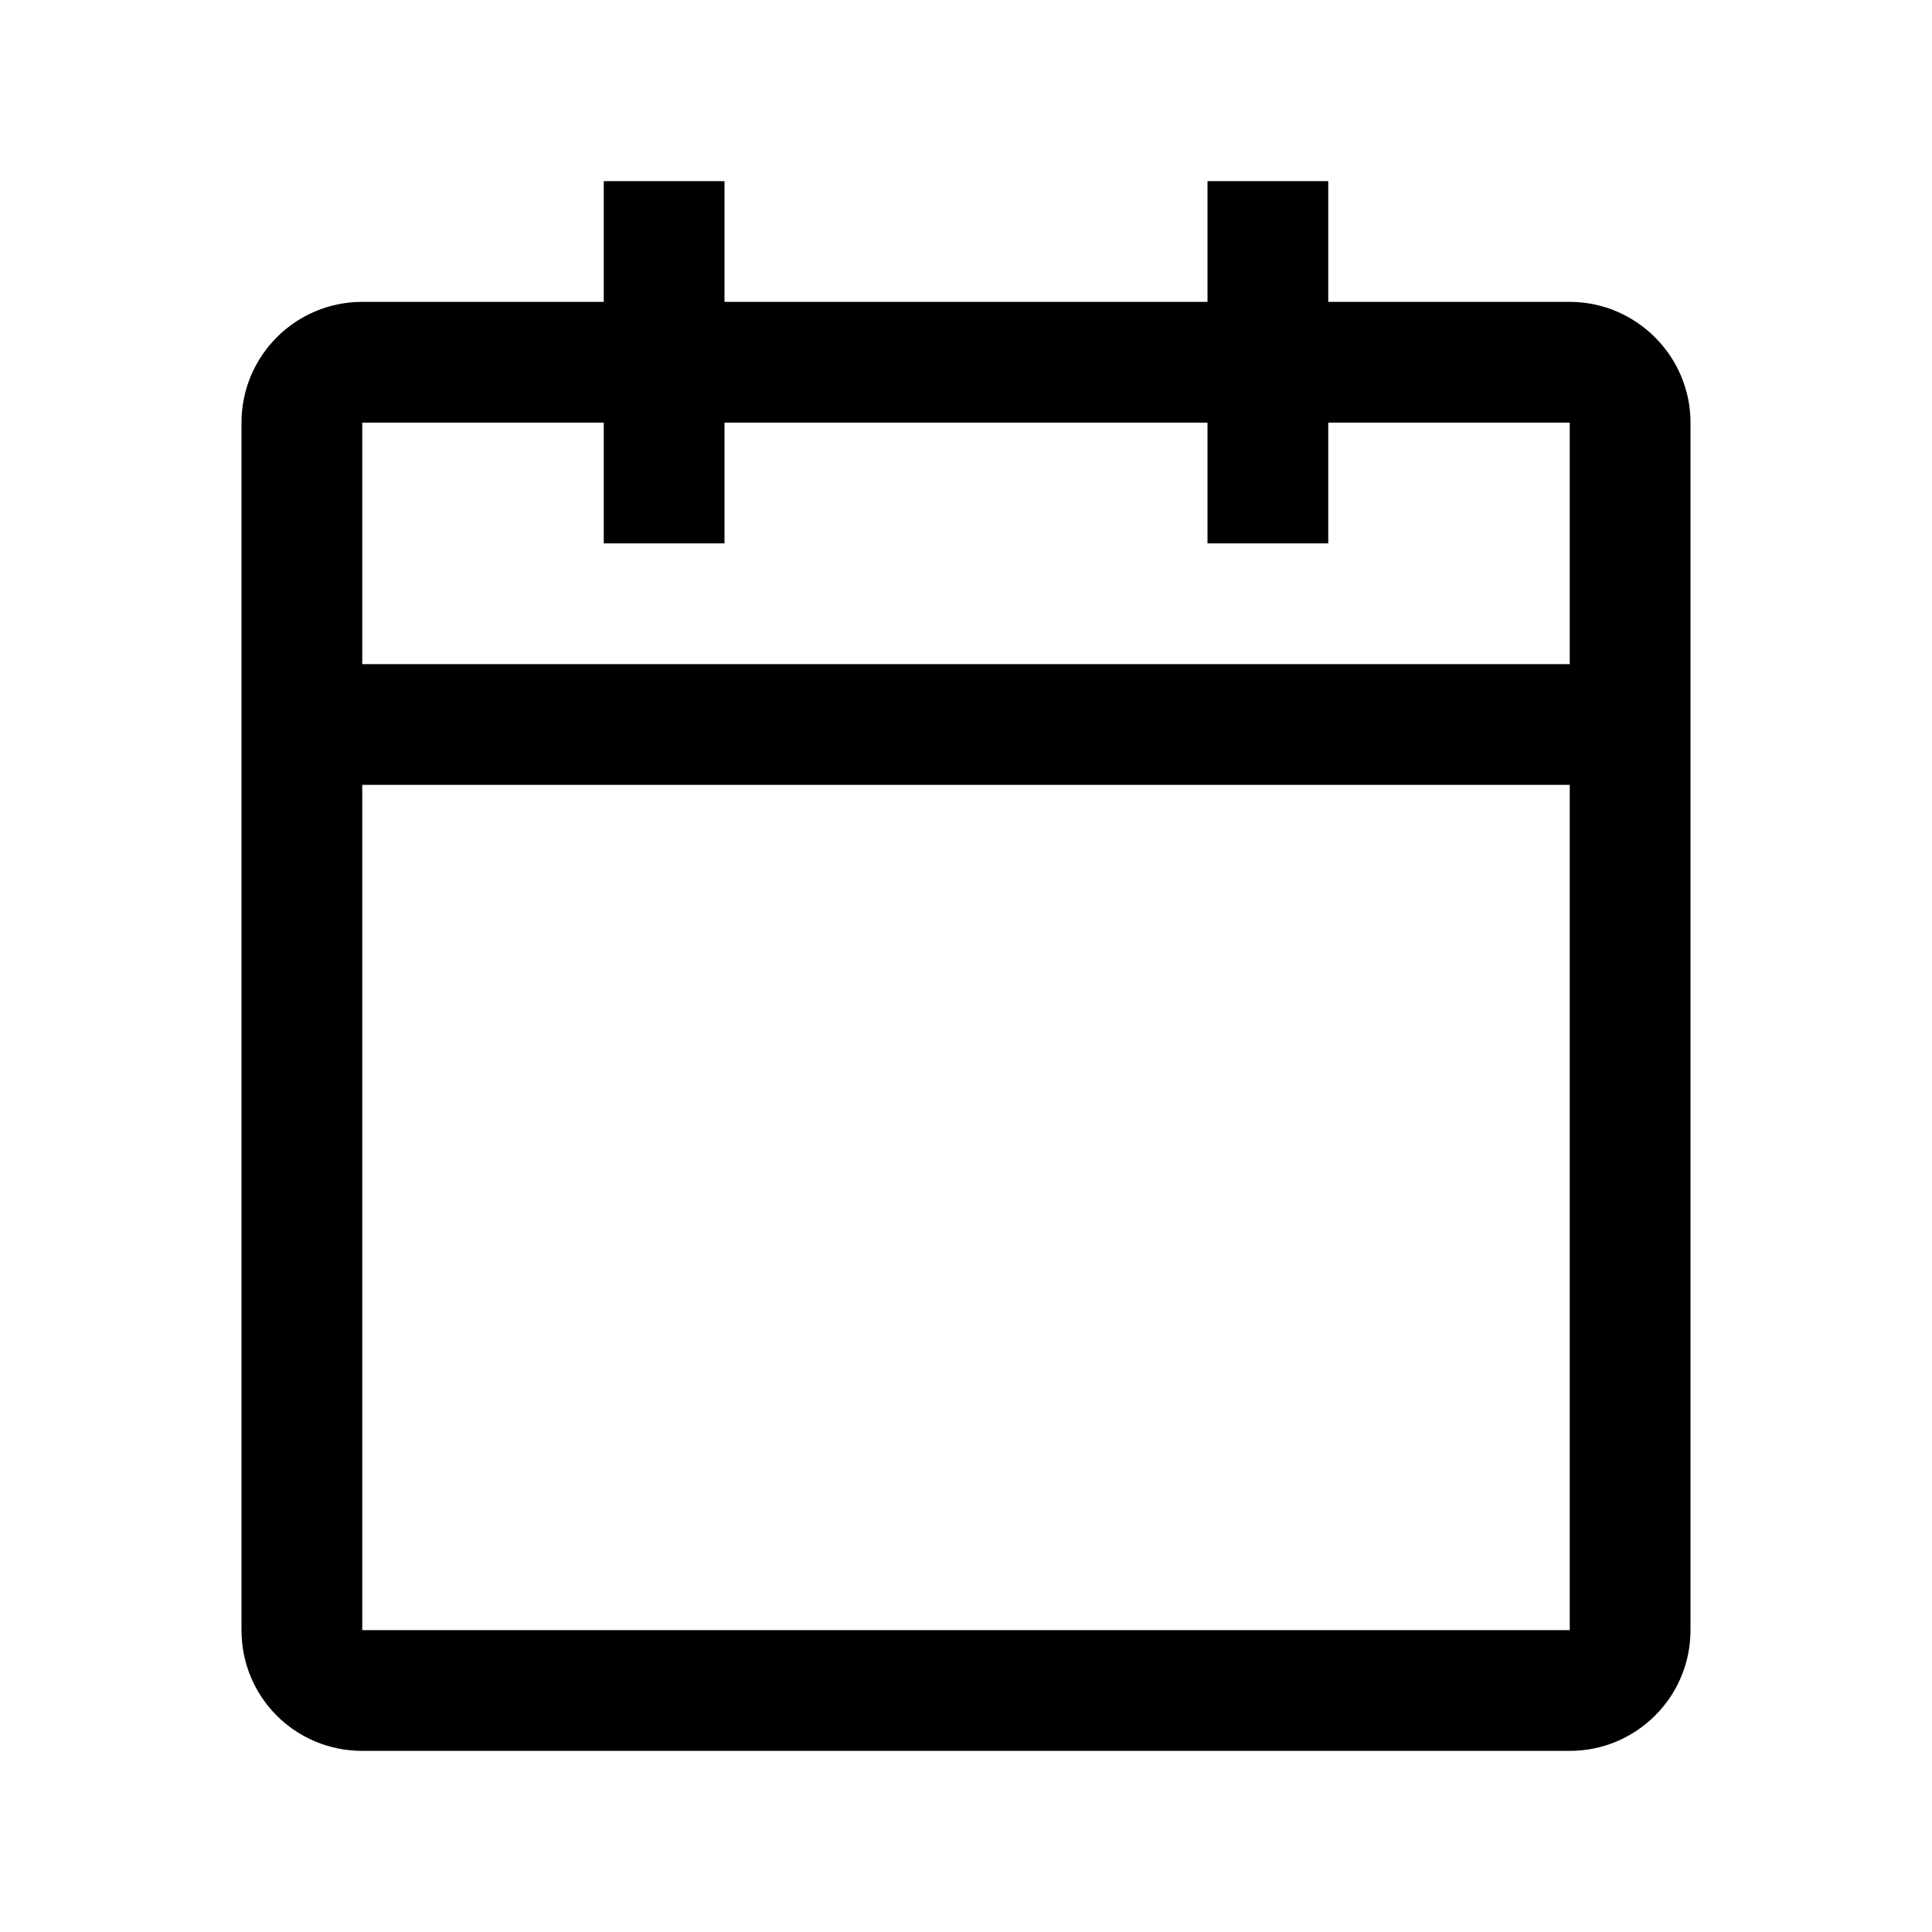
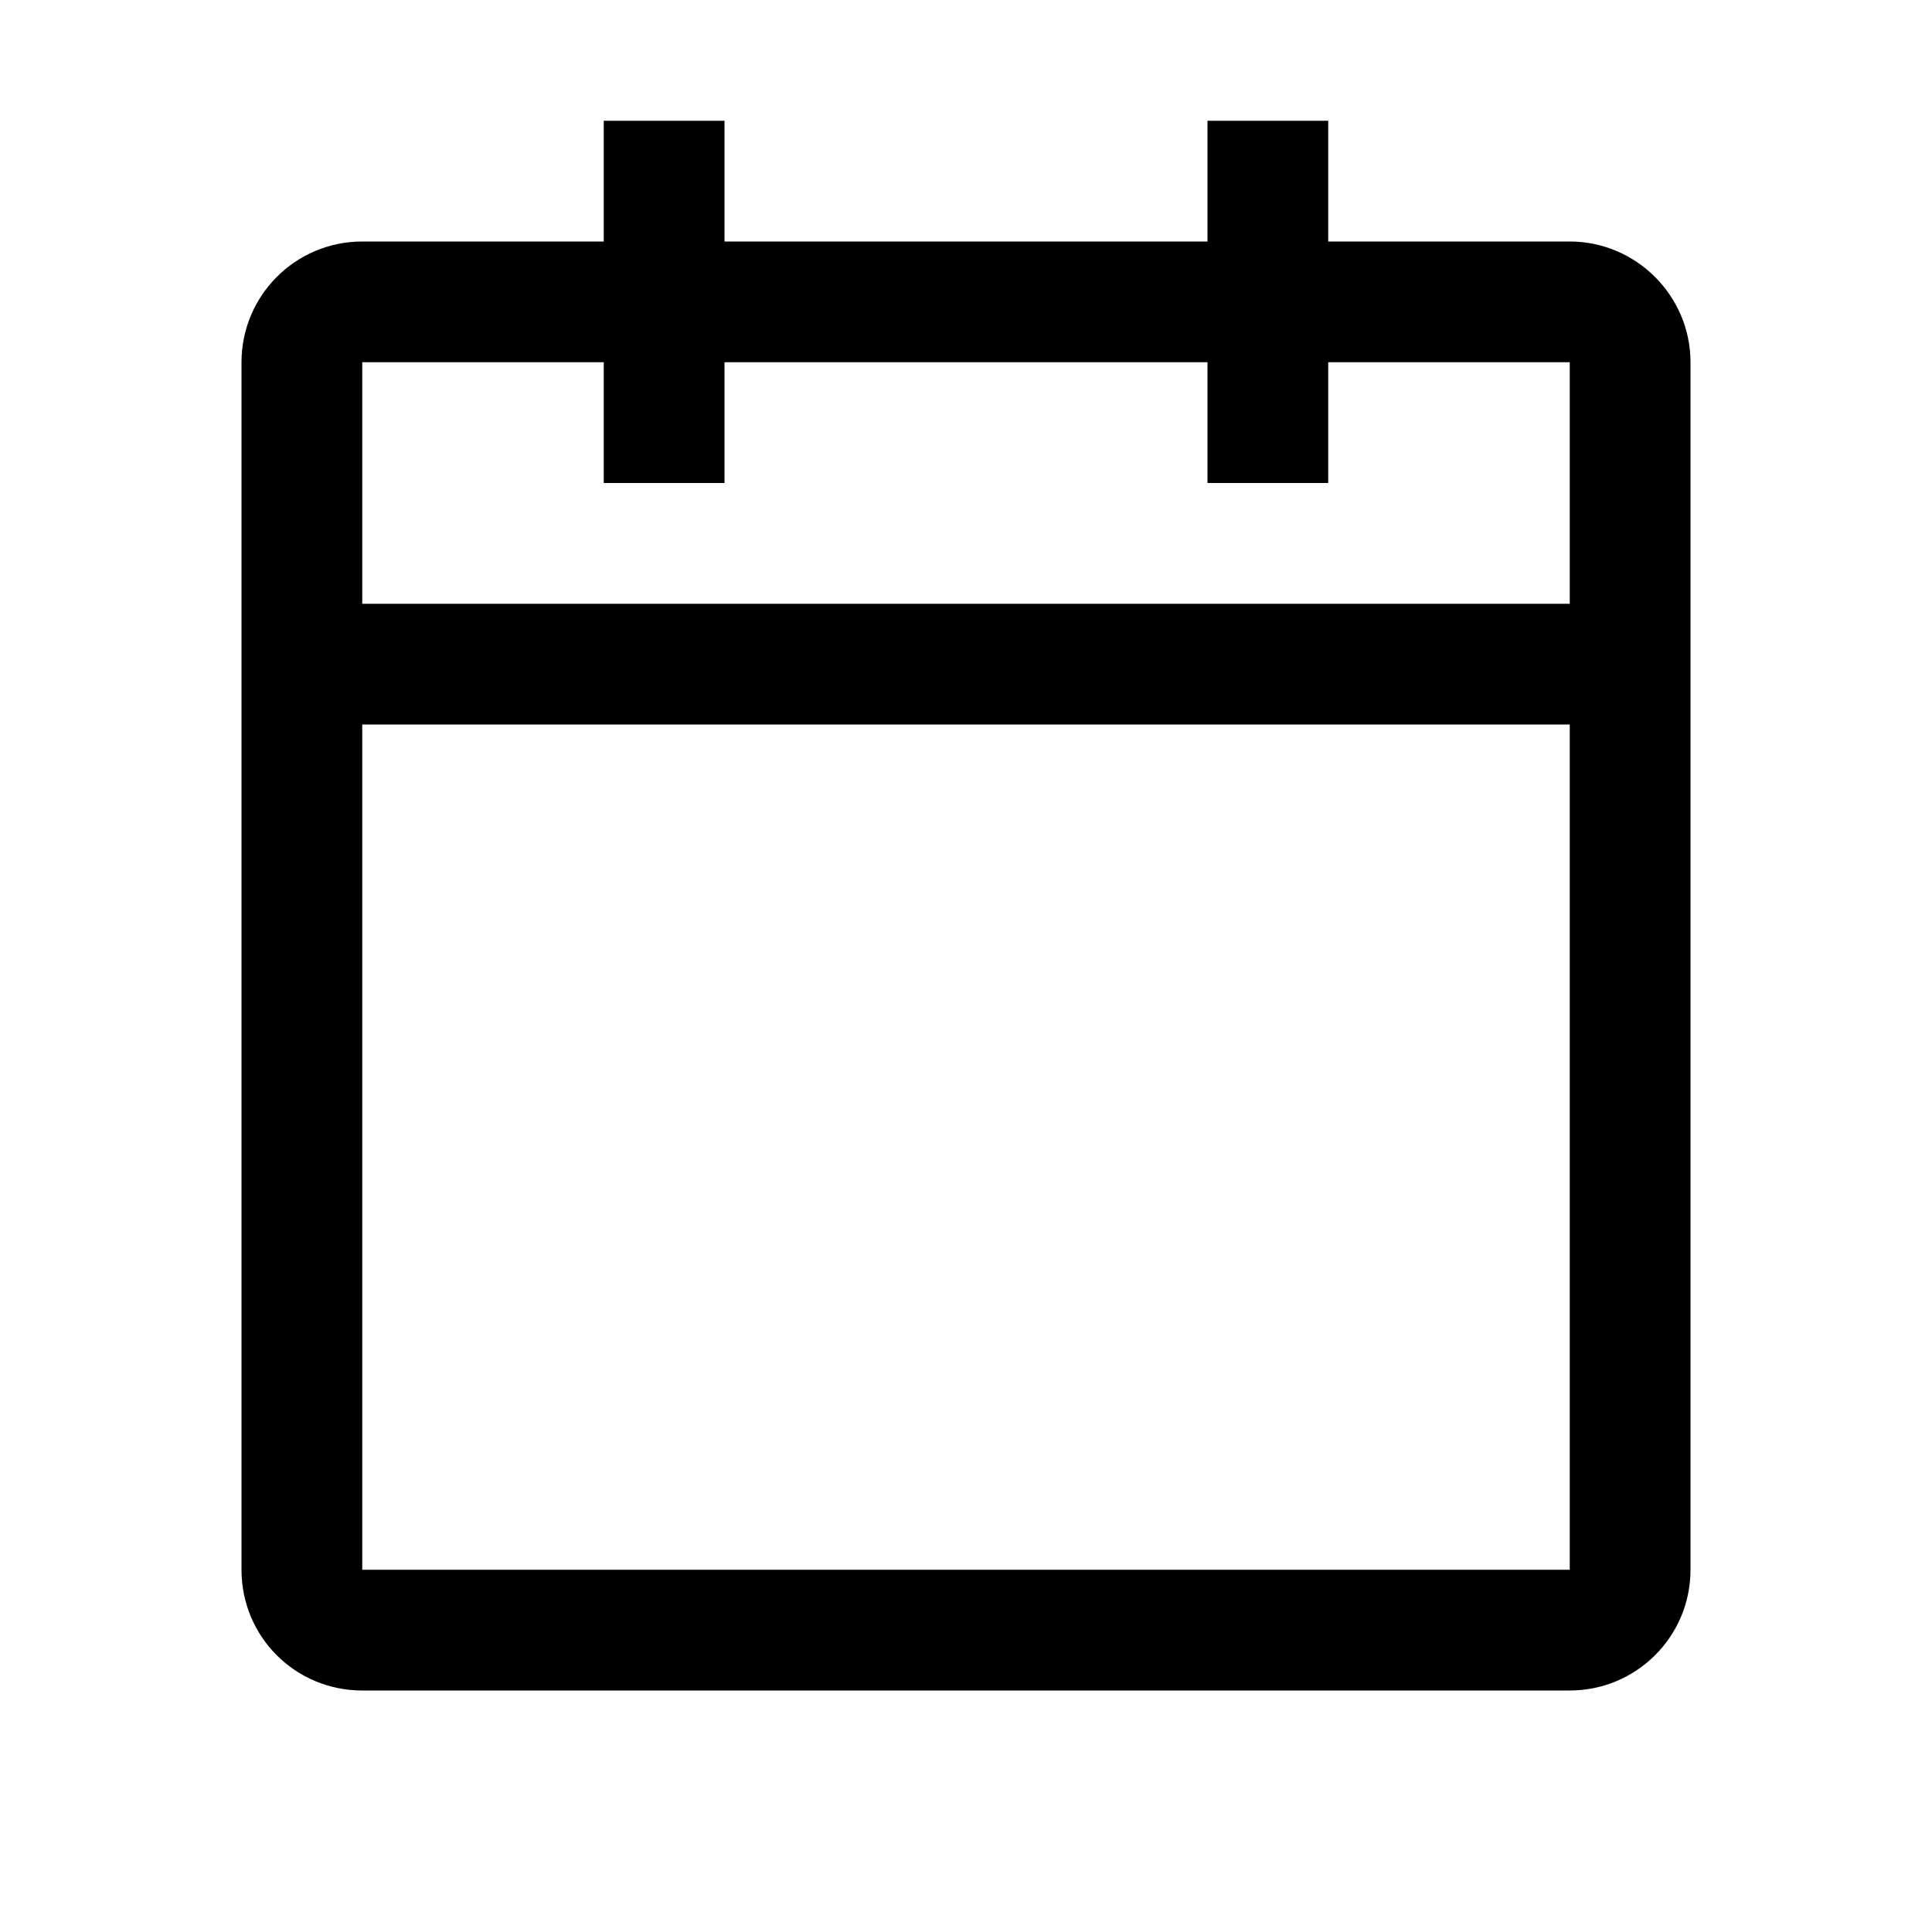
<svg xmlns="http://www.w3.org/2000/svg" width="32" height="32" viewBox="0 0 32 32" fill="none">
-   <path d="M26 5H22V3H20V5H12V3H10V5H6C4.89 5 4 5.9 4 7V27C4 28.11 4.89 29 6 29H26C27.1 29 28 28.11 28 27V7C28 5.9 27.1 5 26 5ZM26 27H6V13H26V27ZM26 11H6V7H10V9H12V7H20V9H22V7H26V11Z" fill="black" />
+   <path d="M26 4H22V2H20V4H12V2H10V4H6C4.89 4 4 4.9 4 6V26C4 27.11 4.89 28 6 28H26C27.1 28 28 27.11 28 26V6C28 4.9 27.1 4 26 4ZM26 26H6V12H26V26ZM26 10H6V6H10V8H12V6H20V8H22V6H26V10Z" fill="black" />
</svg>
